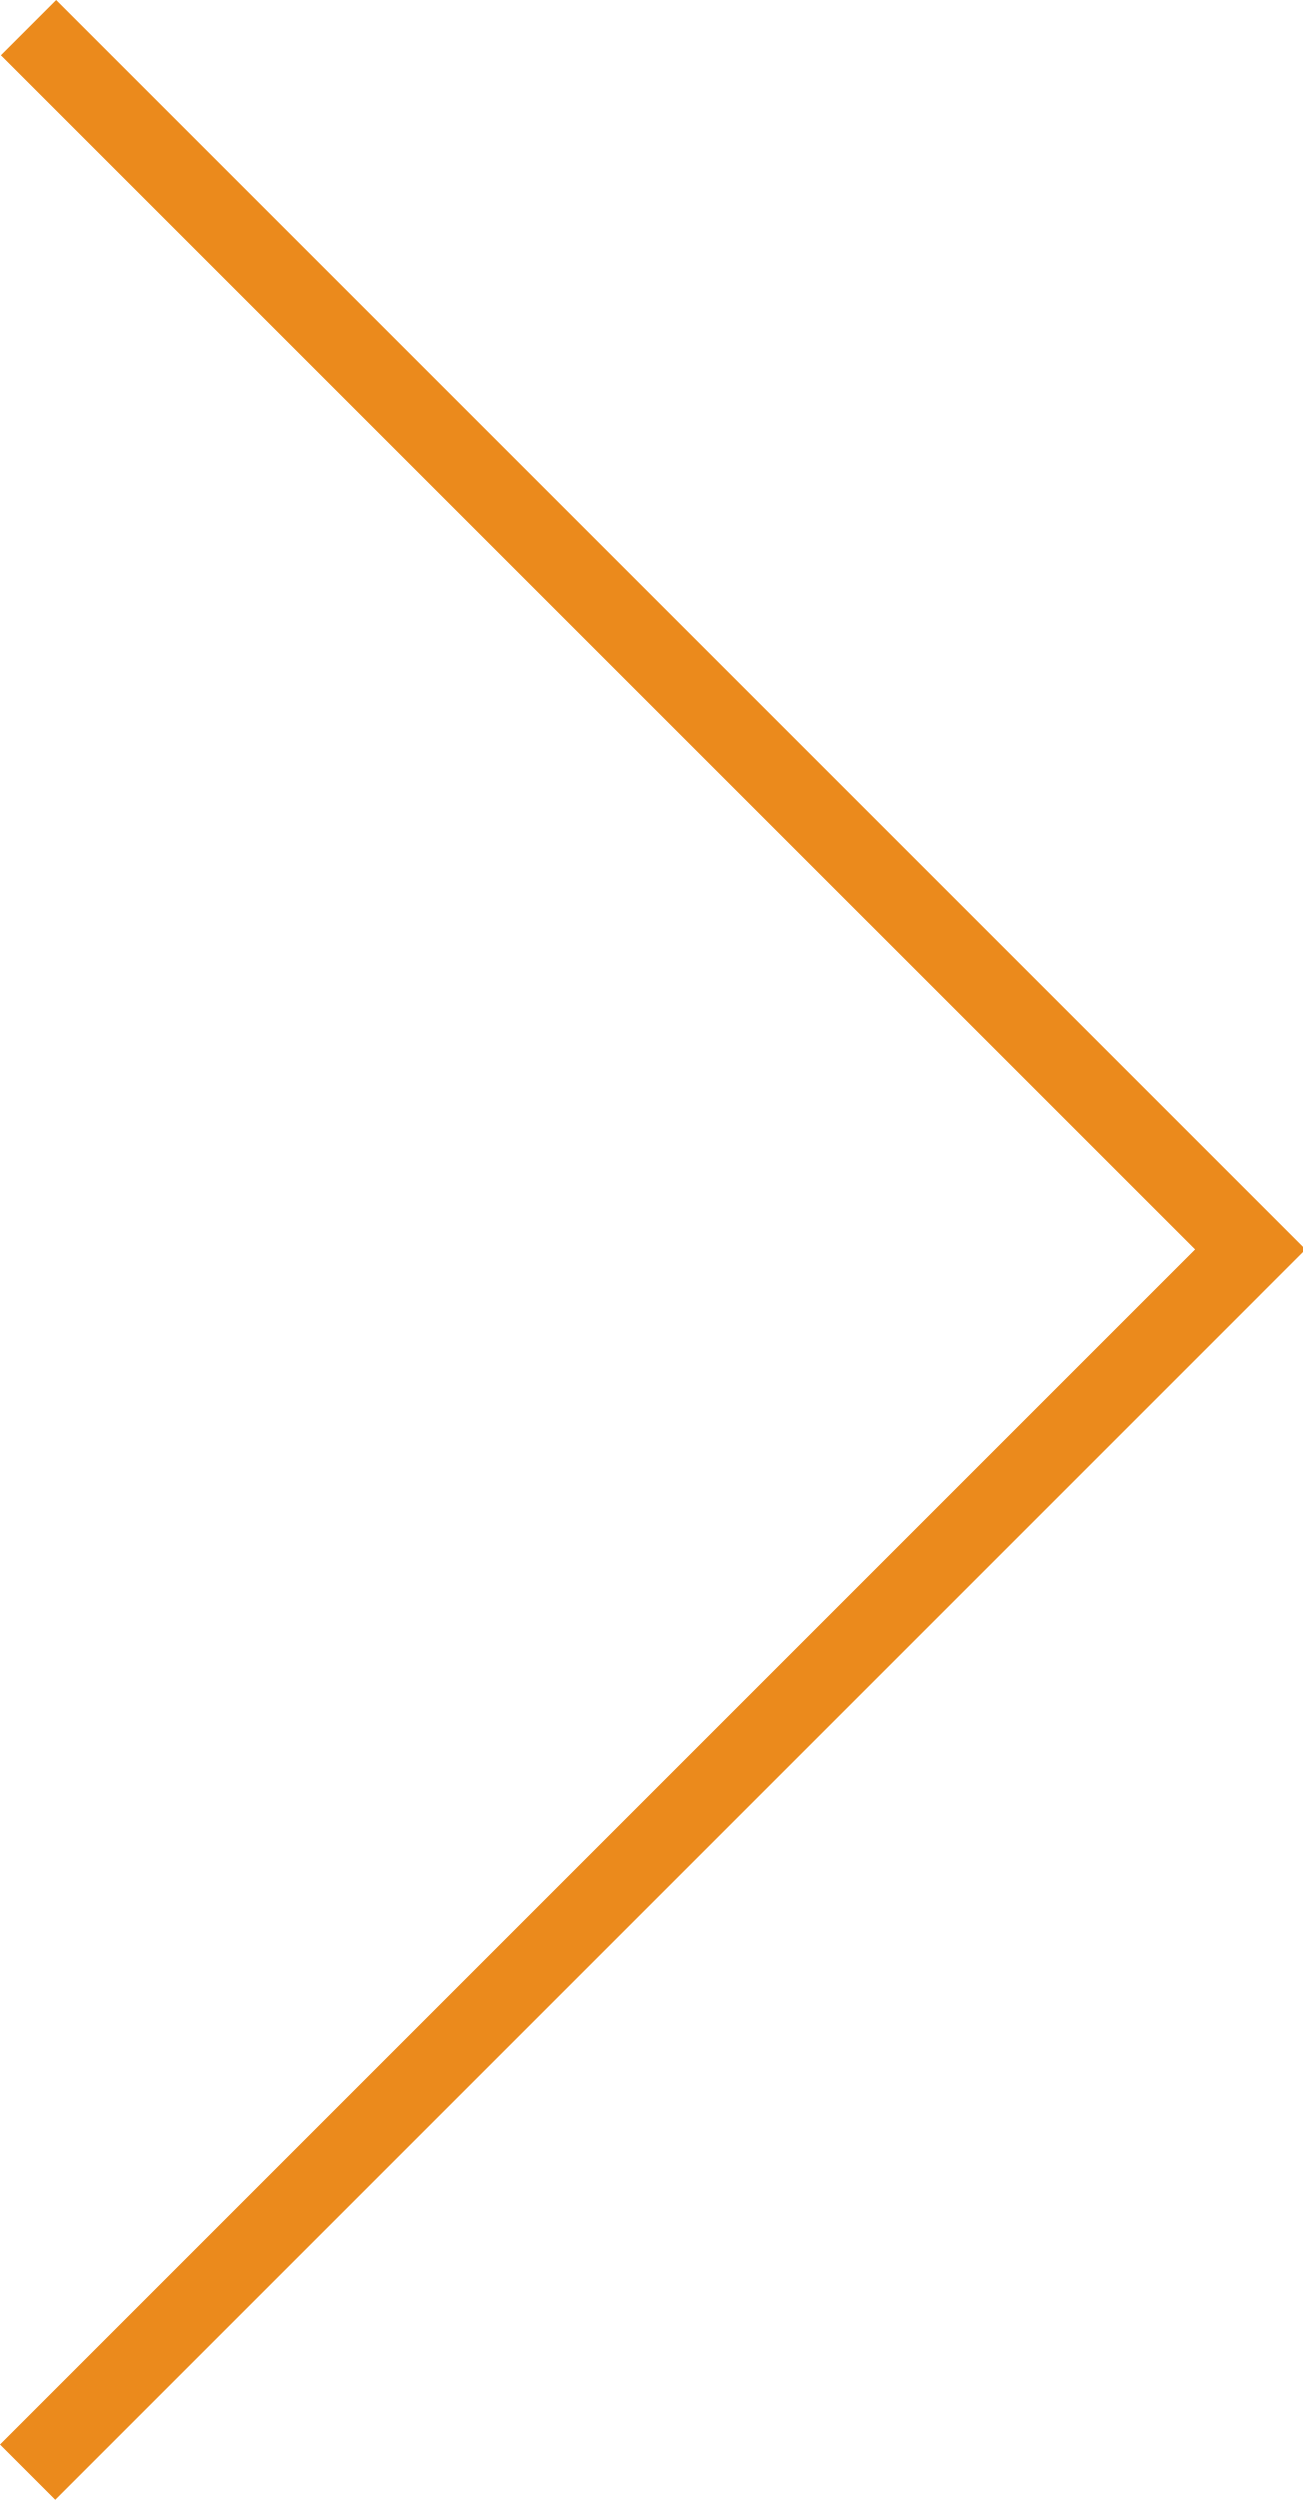
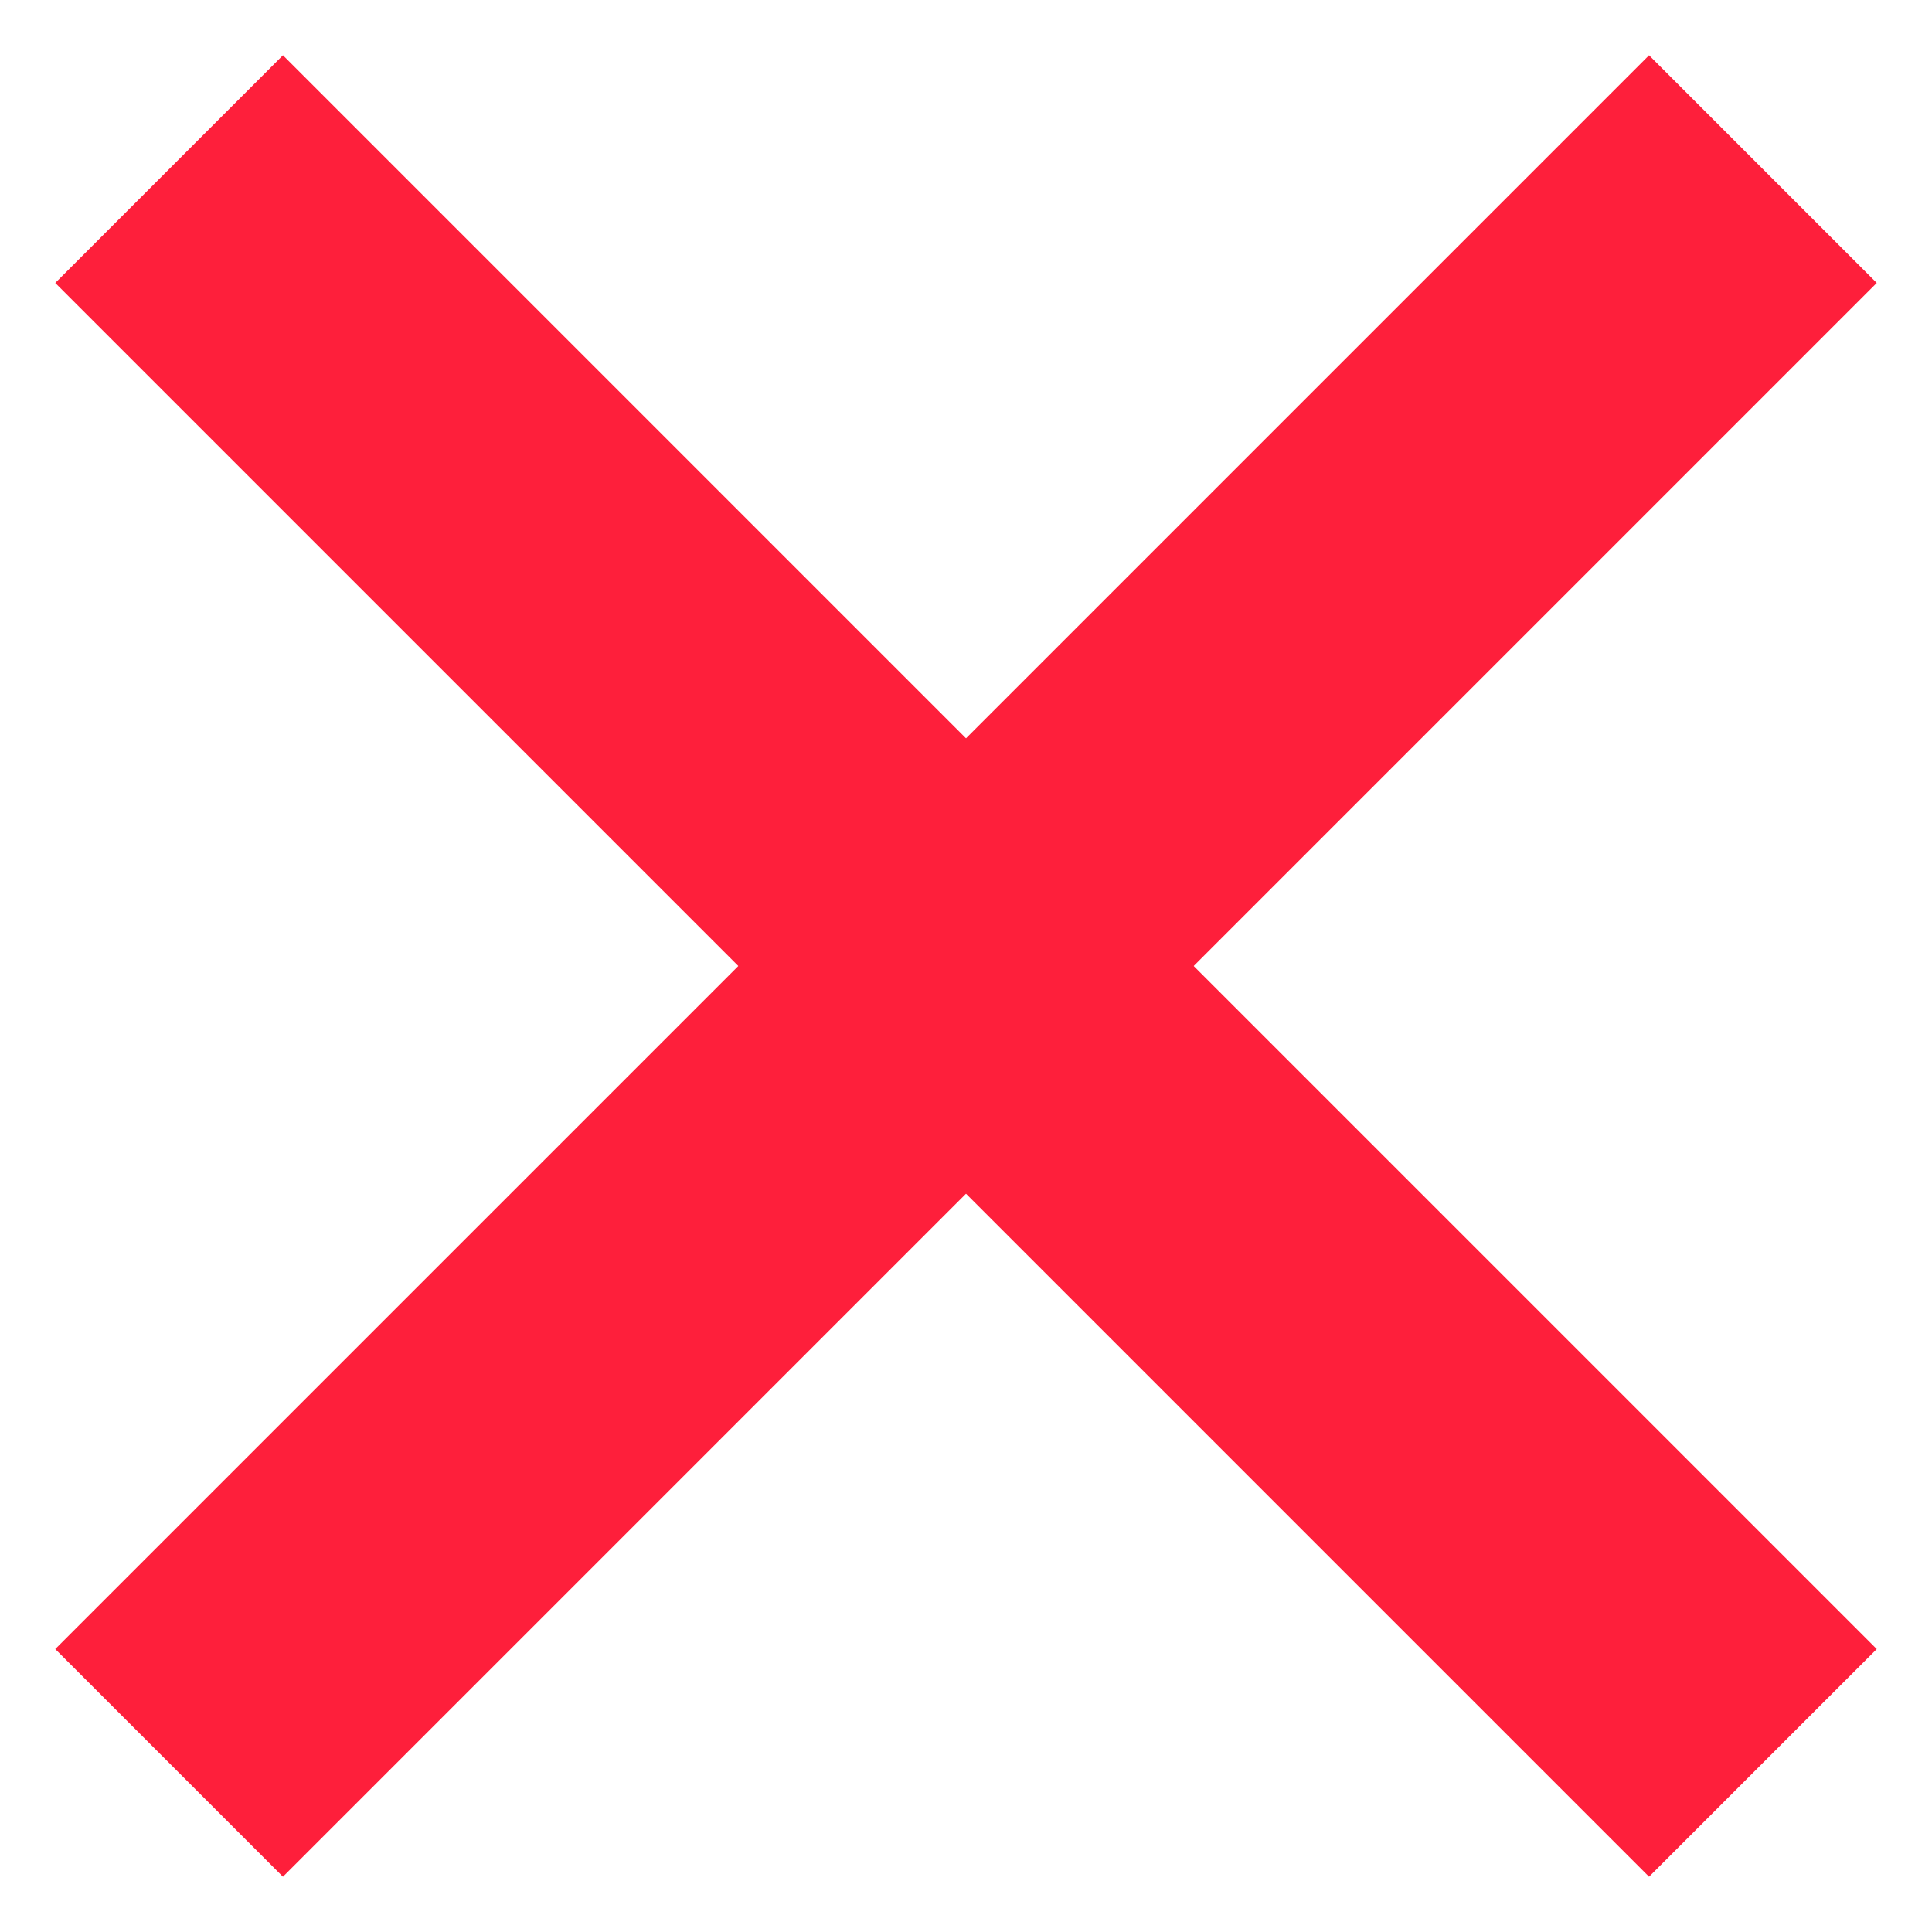
- <svg xmlns="http://www.w3.org/2000/svg" width="25px" height="48px" viewBox="0 0 25 48" version="1.1">
+ <svg xmlns="http://www.w3.org/2000/svg" width="12px" height="12px" viewBox="0 0 12 12" version="1.1">
  <defs />
-   <g id="Контакты" stroke="none" stroke-width="1" fill="none" fill-rule="evenodd">
-     <g id="Магазин" transform="translate(-1309, -1936)" fill="#EB8A1C">
-       <path d="M1309,1982.935 L1310.061,1983.996 L1334.067,1959.989 L1310.078,1936 L1309.017,1937.061 L1331.946,1959.989 L1309,1982.935 Z" id="Combined-Shape" />
+   <g id="Каталог" stroke="none" stroke-width="1" fill="none" fill-rule="evenodd">
+     <g id="Каталог-#UI2" transform="translate(-131, -1051)" fill="#FE1F3B">
+       <g id="Group-32" transform="translate(137, 1057) rotate(-315) translate(-137, -1057) translate(130, 1050)">
+         <rect id="Rectangle-803" x="6" y="5.57065505e-12" width="2" height="14" />
+         <rect id="Rectangle-803" transform="translate(7, 7) rotate(-270) translate(-7, -7) " x="6" y="1.23918653e-11" width="2" height="14" />
+       </g>
    </g>
  </g>
</svg>
